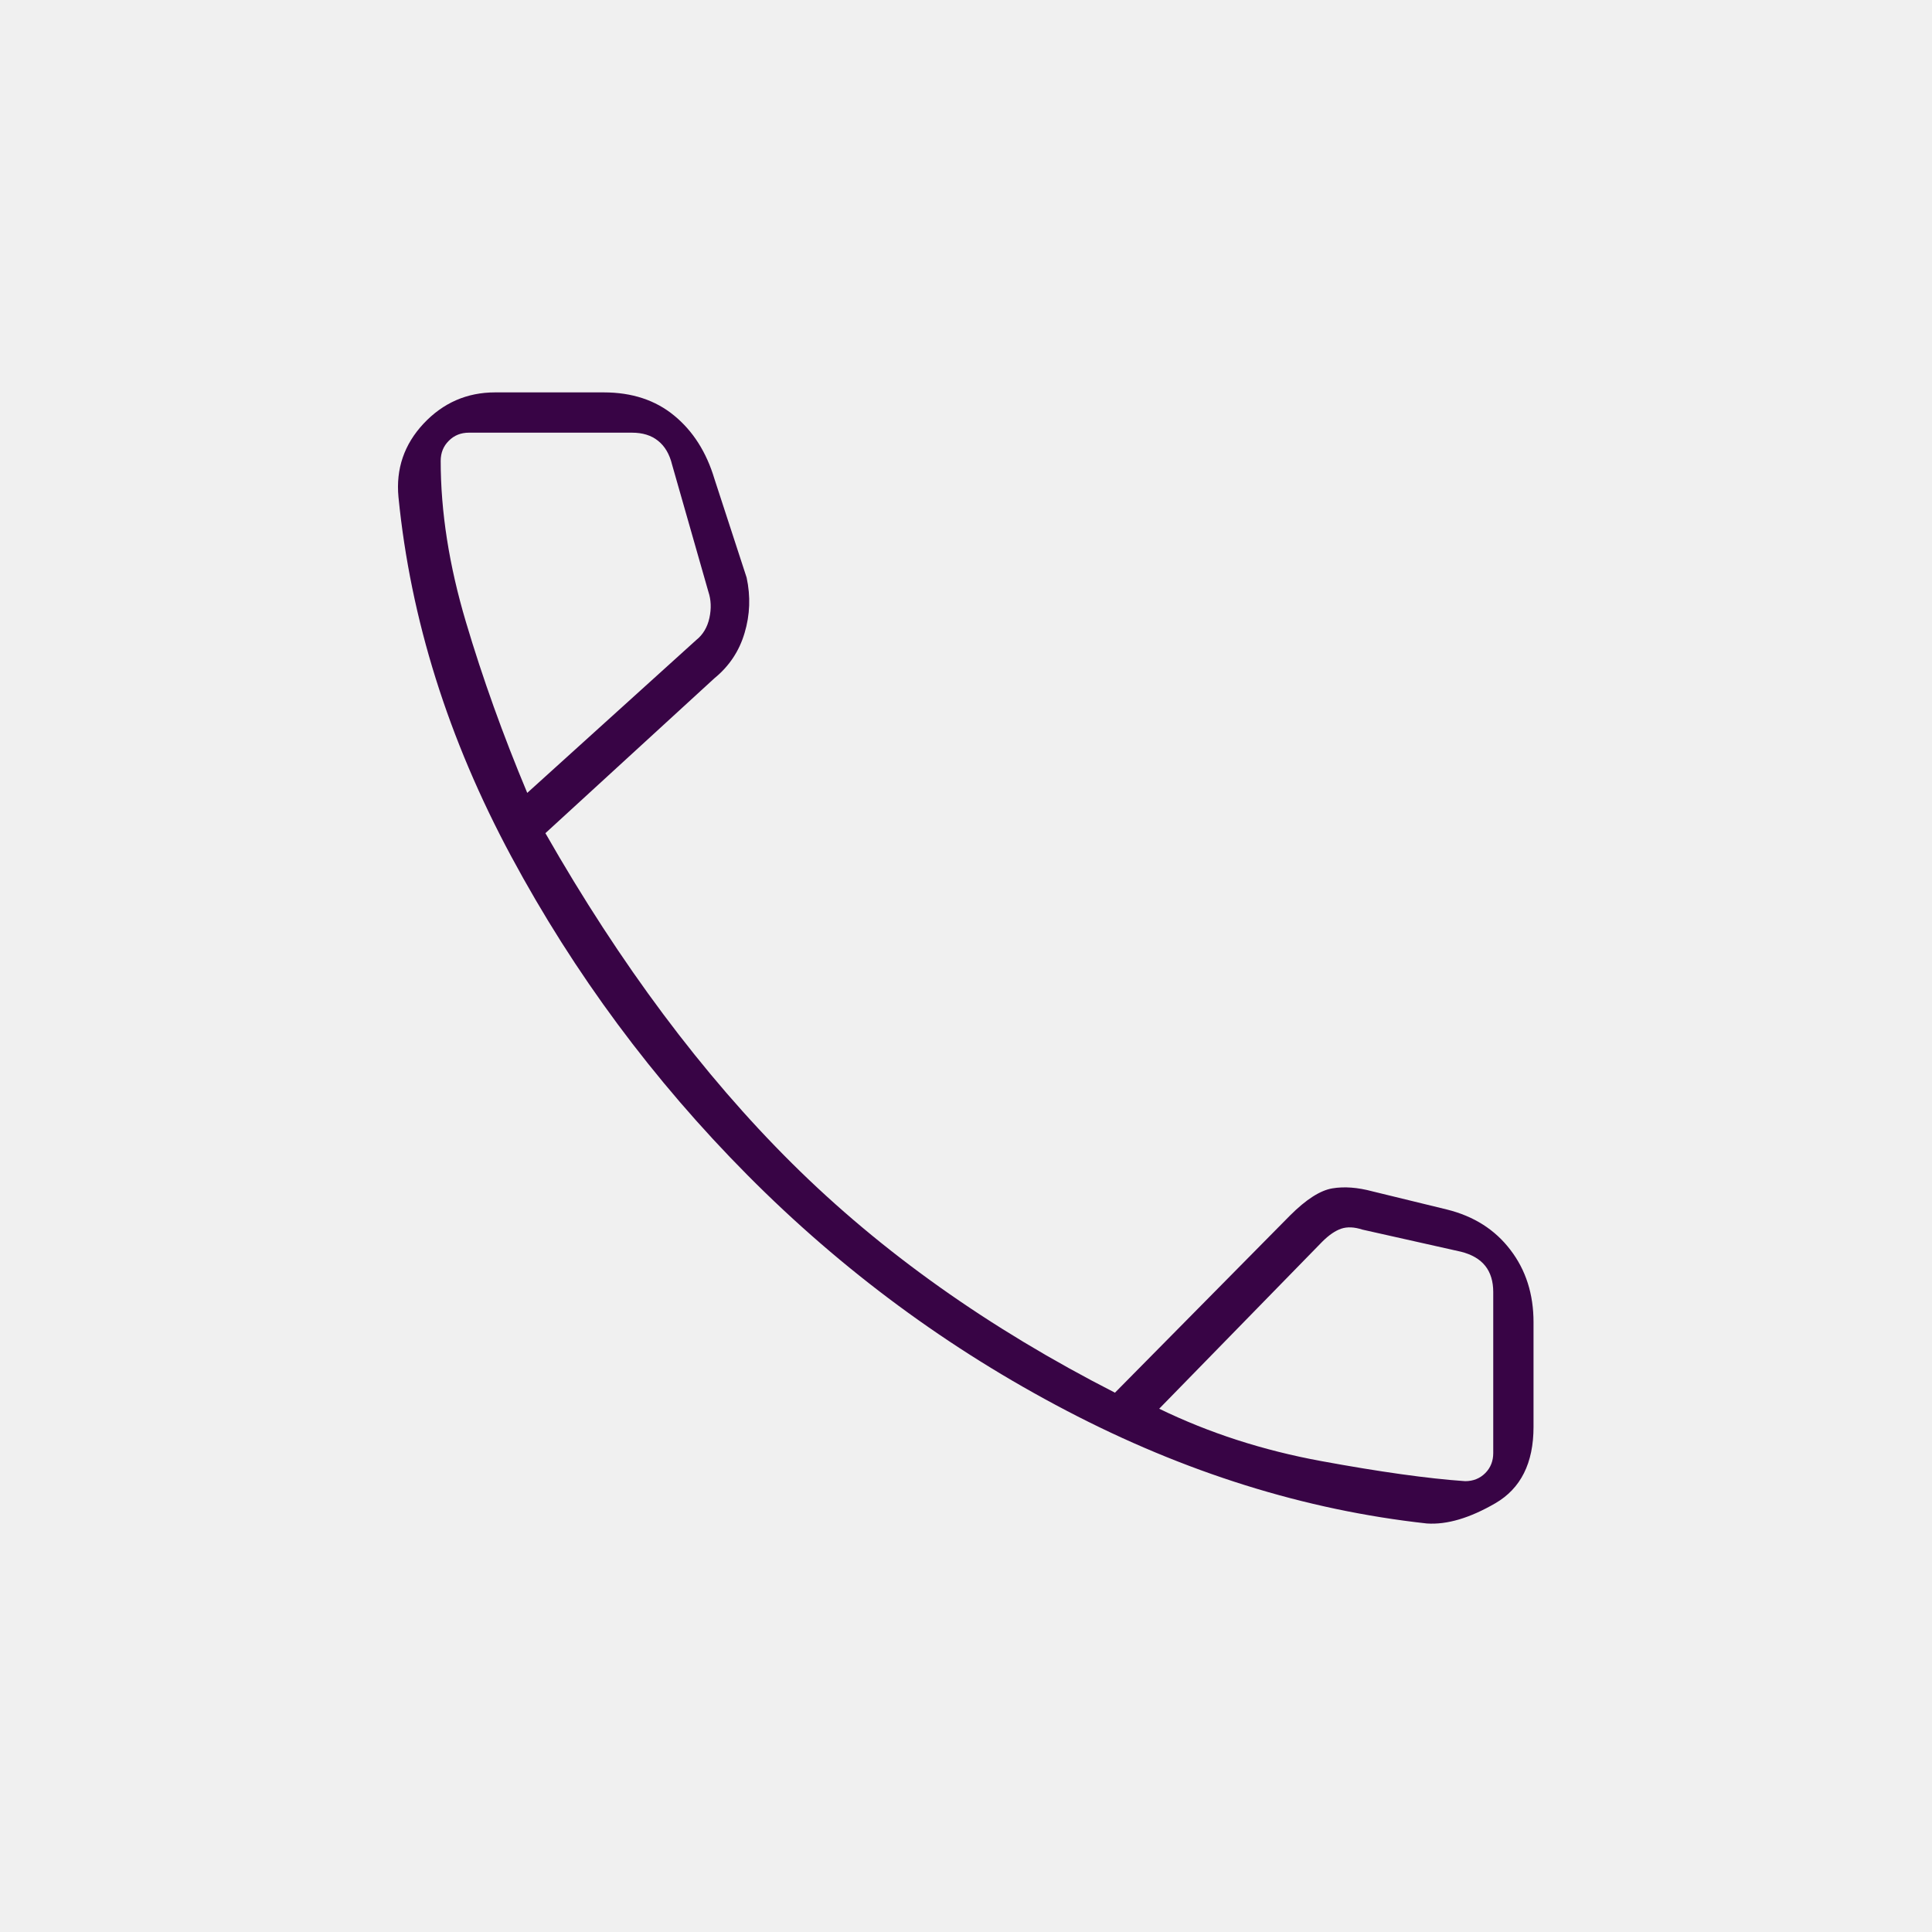
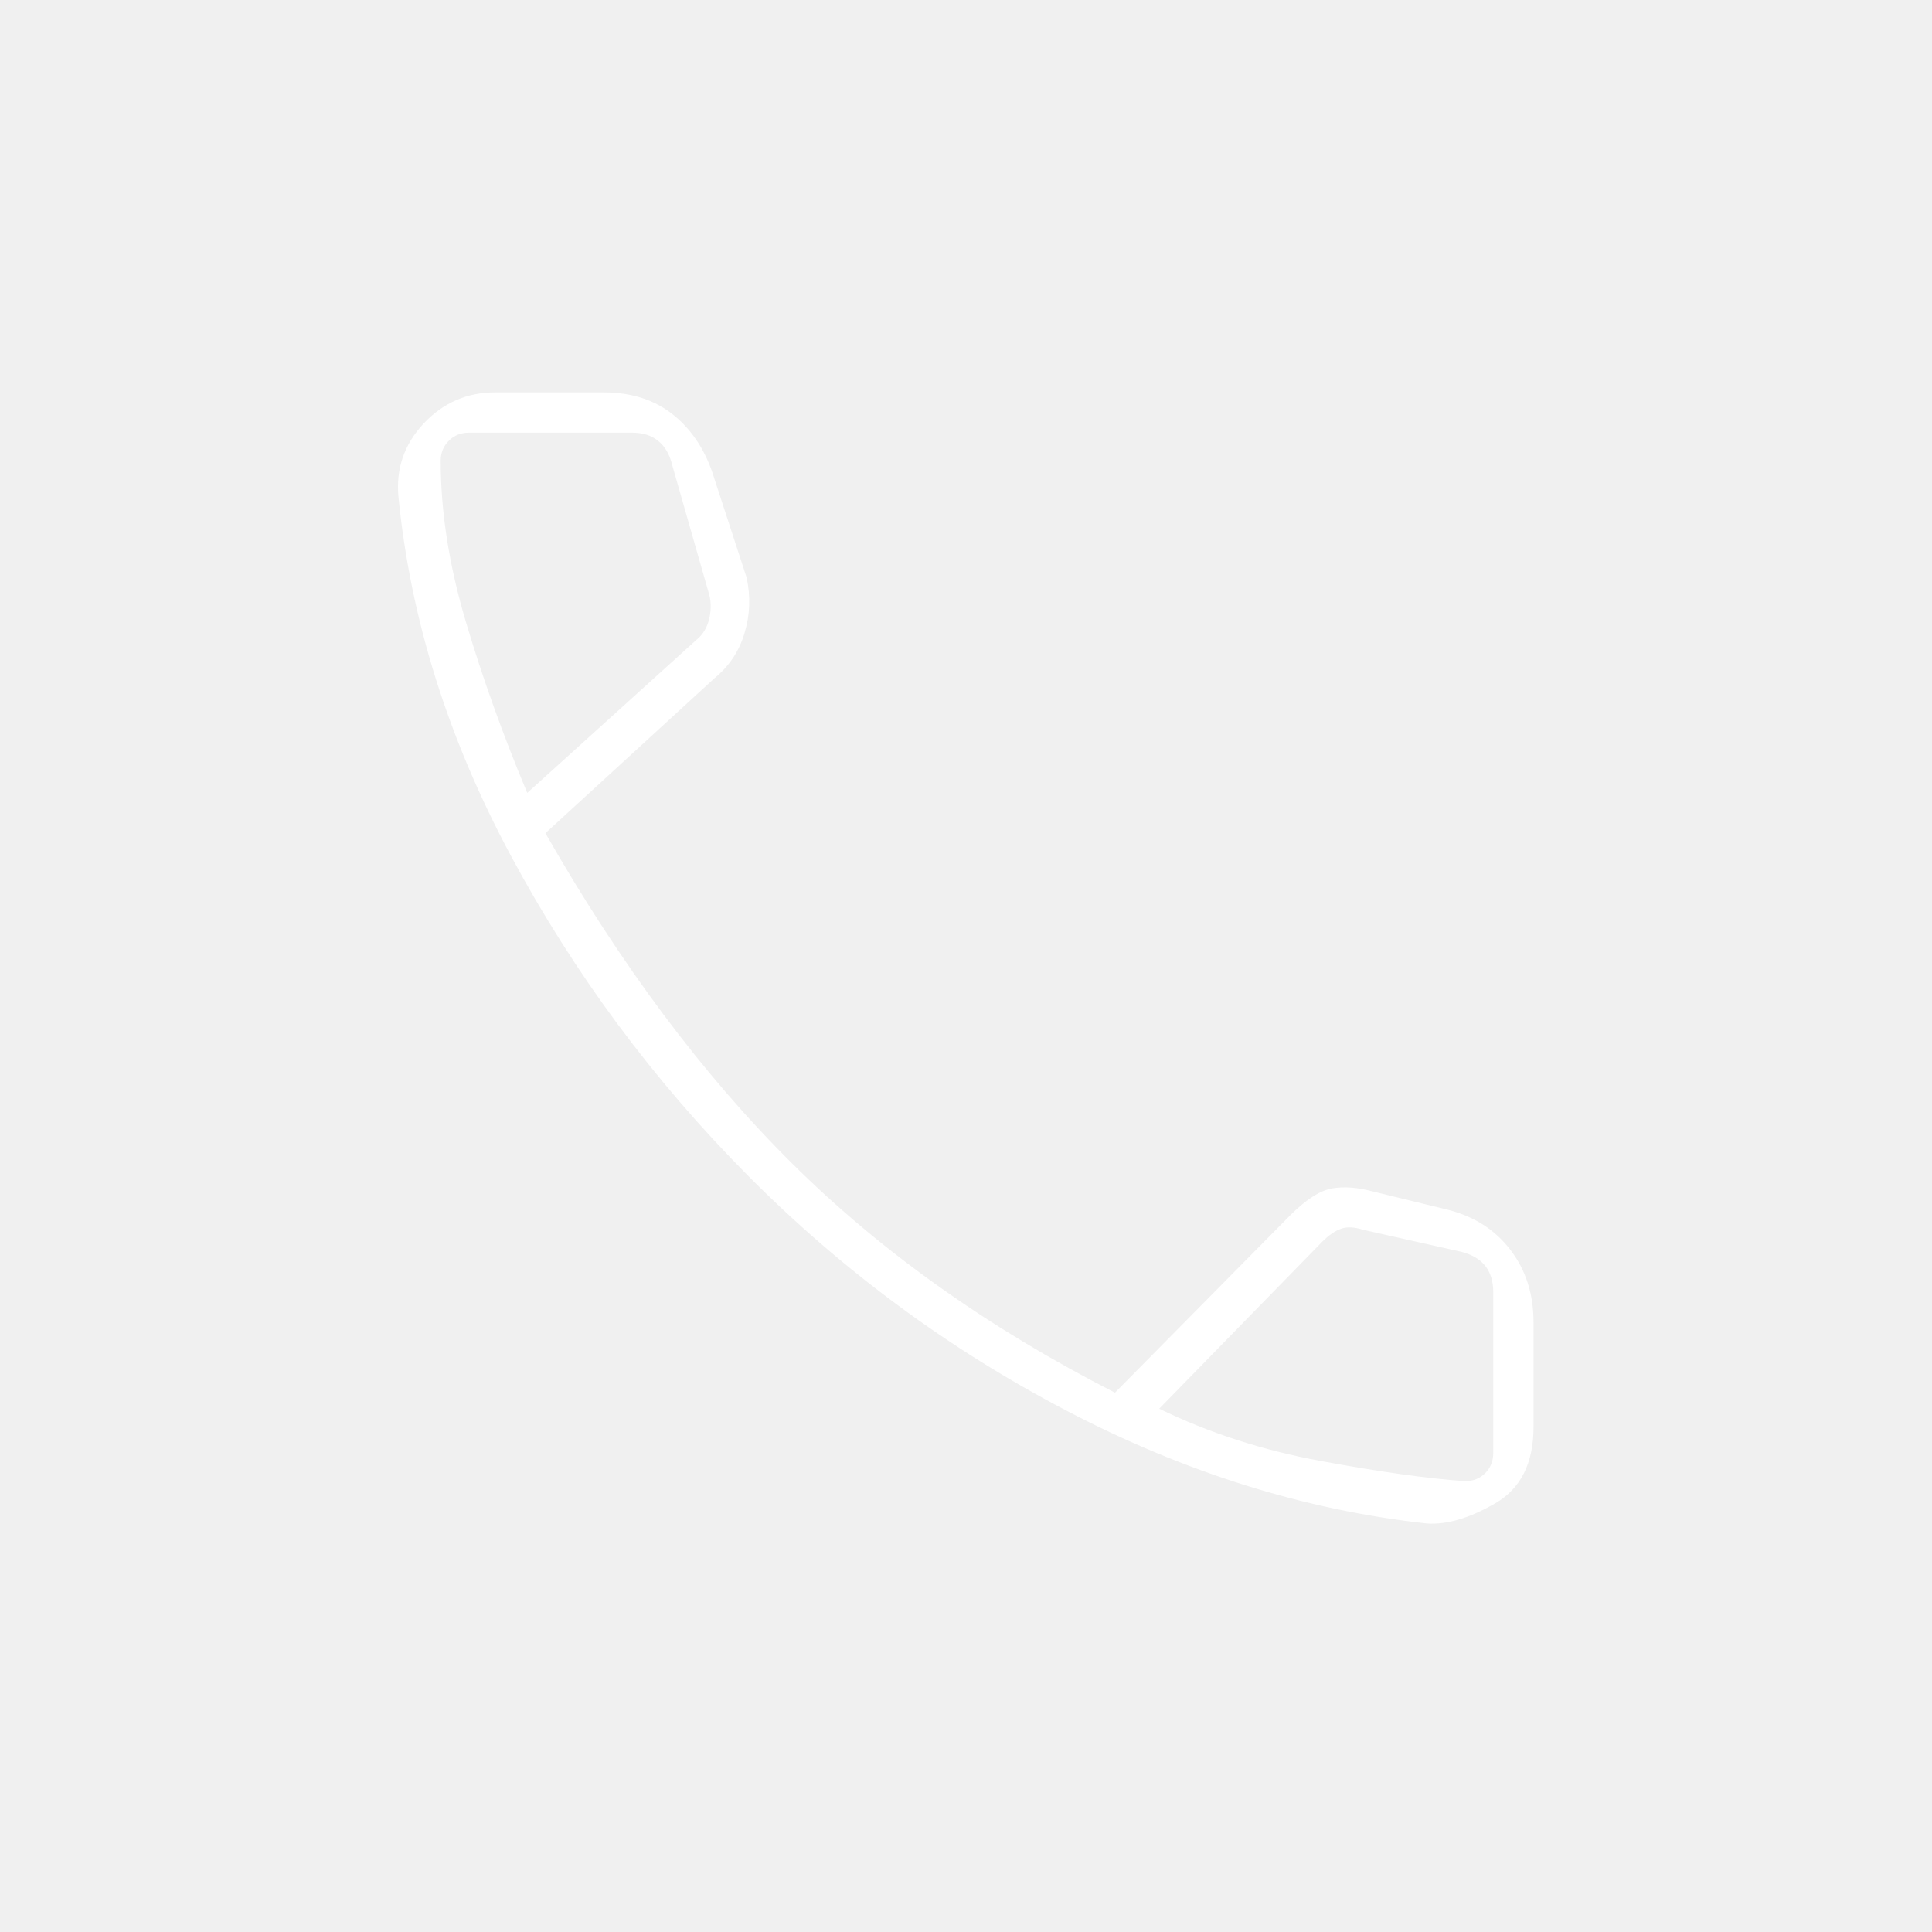
<svg xmlns="http://www.w3.org/2000/svg" width="25" height="25" viewBox="0 0 20 20" fill="none">
-   <path d="M14.771 15.771C13.507 15.632 12.264 15.243 11.042 14.604C9.819 13.965 8.719 13.153 7.74 12.167C6.761 11.181 5.945 10.08 5.292 8.865C4.639 7.65 4.25 6.41 4.125 5.146C4.097 4.854 4.184 4.6 4.385 4.385C4.587 4.17 4.834 4.062 5.125 4.062H6.25C6.542 4.062 6.785 4.142 6.979 4.302C7.174 4.462 7.313 4.681 7.396 4.958L7.729 5.979C7.771 6.174 7.764 6.365 7.708 6.552C7.653 6.739 7.549 6.896 7.396 7.021L5.646 8.625C6.423 9.986 7.274 11.125 8.198 12.042C9.121 12.959 10.236 13.75 11.542 14.417L13.354 12.583C13.521 12.416 13.667 12.323 13.792 12.302C13.917 12.281 14.055 12.292 14.208 12.333L14.979 12.521C15.257 12.59 15.476 12.729 15.635 12.938C15.795 13.146 15.875 13.396 15.875 13.688V14.771C15.875 15.146 15.743 15.409 15.479 15.562C15.215 15.715 14.979 15.785 14.771 15.771ZM5.458 8.208L7.208 6.625C7.277 6.57 7.323 6.493 7.344 6.396C7.365 6.299 7.361 6.208 7.333 6.125L6.958 4.812C6.931 4.701 6.882 4.618 6.812 4.563C6.743 4.507 6.653 4.479 6.542 4.479H4.854C4.771 4.479 4.701 4.507 4.646 4.563C4.59 4.618 4.562 4.688 4.562 4.771C4.562 5.298 4.649 5.854 4.823 6.438C4.996 7.021 5.208 7.611 5.458 8.208ZM12 14.583C12.514 14.833 13.073 15.014 13.677 15.125C14.281 15.236 14.778 15.306 15.167 15.333C15.25 15.333 15.32 15.305 15.375 15.25C15.43 15.195 15.458 15.125 15.458 15.042V13.375C15.458 13.264 15.43 13.173 15.375 13.104C15.32 13.035 15.236 12.986 15.125 12.958L14.104 12.729C14.021 12.702 13.948 12.698 13.885 12.719C13.823 12.74 13.757 12.785 13.688 12.854L12 14.583Z" fill="#380445" />
+   <path d="M14.771 15.771C13.507 15.632 12.264 15.243 11.042 14.604C9.819 13.965 8.719 13.153 7.74 12.167C6.761 11.181 5.945 10.08 5.292 8.865C4.639 7.65 4.25 6.41 4.125 5.146C4.097 4.854 4.184 4.6 4.385 4.385C4.587 4.17 4.834 4.062 5.125 4.062H6.25C6.542 4.062 6.785 4.142 6.979 4.302C7.174 4.462 7.313 4.681 7.396 4.958L7.729 5.979C7.771 6.174 7.764 6.365 7.708 6.552C7.653 6.739 7.549 6.896 7.396 7.021L5.646 8.625C6.423 9.986 7.274 11.125 8.198 12.042C9.121 12.959 10.236 13.75 11.542 14.417L13.354 12.583C13.521 12.416 13.667 12.323 13.792 12.302C13.917 12.281 14.055 12.292 14.208 12.333L14.979 12.521C15.257 12.59 15.476 12.729 15.635 12.938C15.795 13.146 15.875 13.396 15.875 13.688V14.771C15.875 15.146 15.743 15.409 15.479 15.562C15.215 15.715 14.979 15.785 14.771 15.771ZM5.458 8.208L7.208 6.625C7.277 6.57 7.323 6.493 7.344 6.396C7.365 6.299 7.361 6.208 7.333 6.125L6.958 4.812C6.931 4.701 6.882 4.618 6.812 4.563C6.743 4.507 6.653 4.479 6.542 4.479H4.854C4.771 4.479 4.701 4.507 4.646 4.563C4.59 4.618 4.562 4.688 4.562 4.771C4.562 5.298 4.649 5.854 4.823 6.438C4.996 7.021 5.208 7.611 5.458 8.208ZM12 14.583C12.514 14.833 13.073 15.014 13.677 15.125C14.281 15.236 14.778 15.306 15.167 15.333C15.25 15.333 15.32 15.305 15.375 15.25C15.43 15.195 15.458 15.125 15.458 15.042V13.375C15.458 13.264 15.43 13.173 15.375 13.104C15.32 13.035 15.236 12.986 15.125 12.958L14.104 12.729C14.021 12.702 13.948 12.698 13.885 12.719C13.823 12.74 13.757 12.785 13.688 12.854L12 14.583Z" fill="#FFFFFF" />
</svg>
